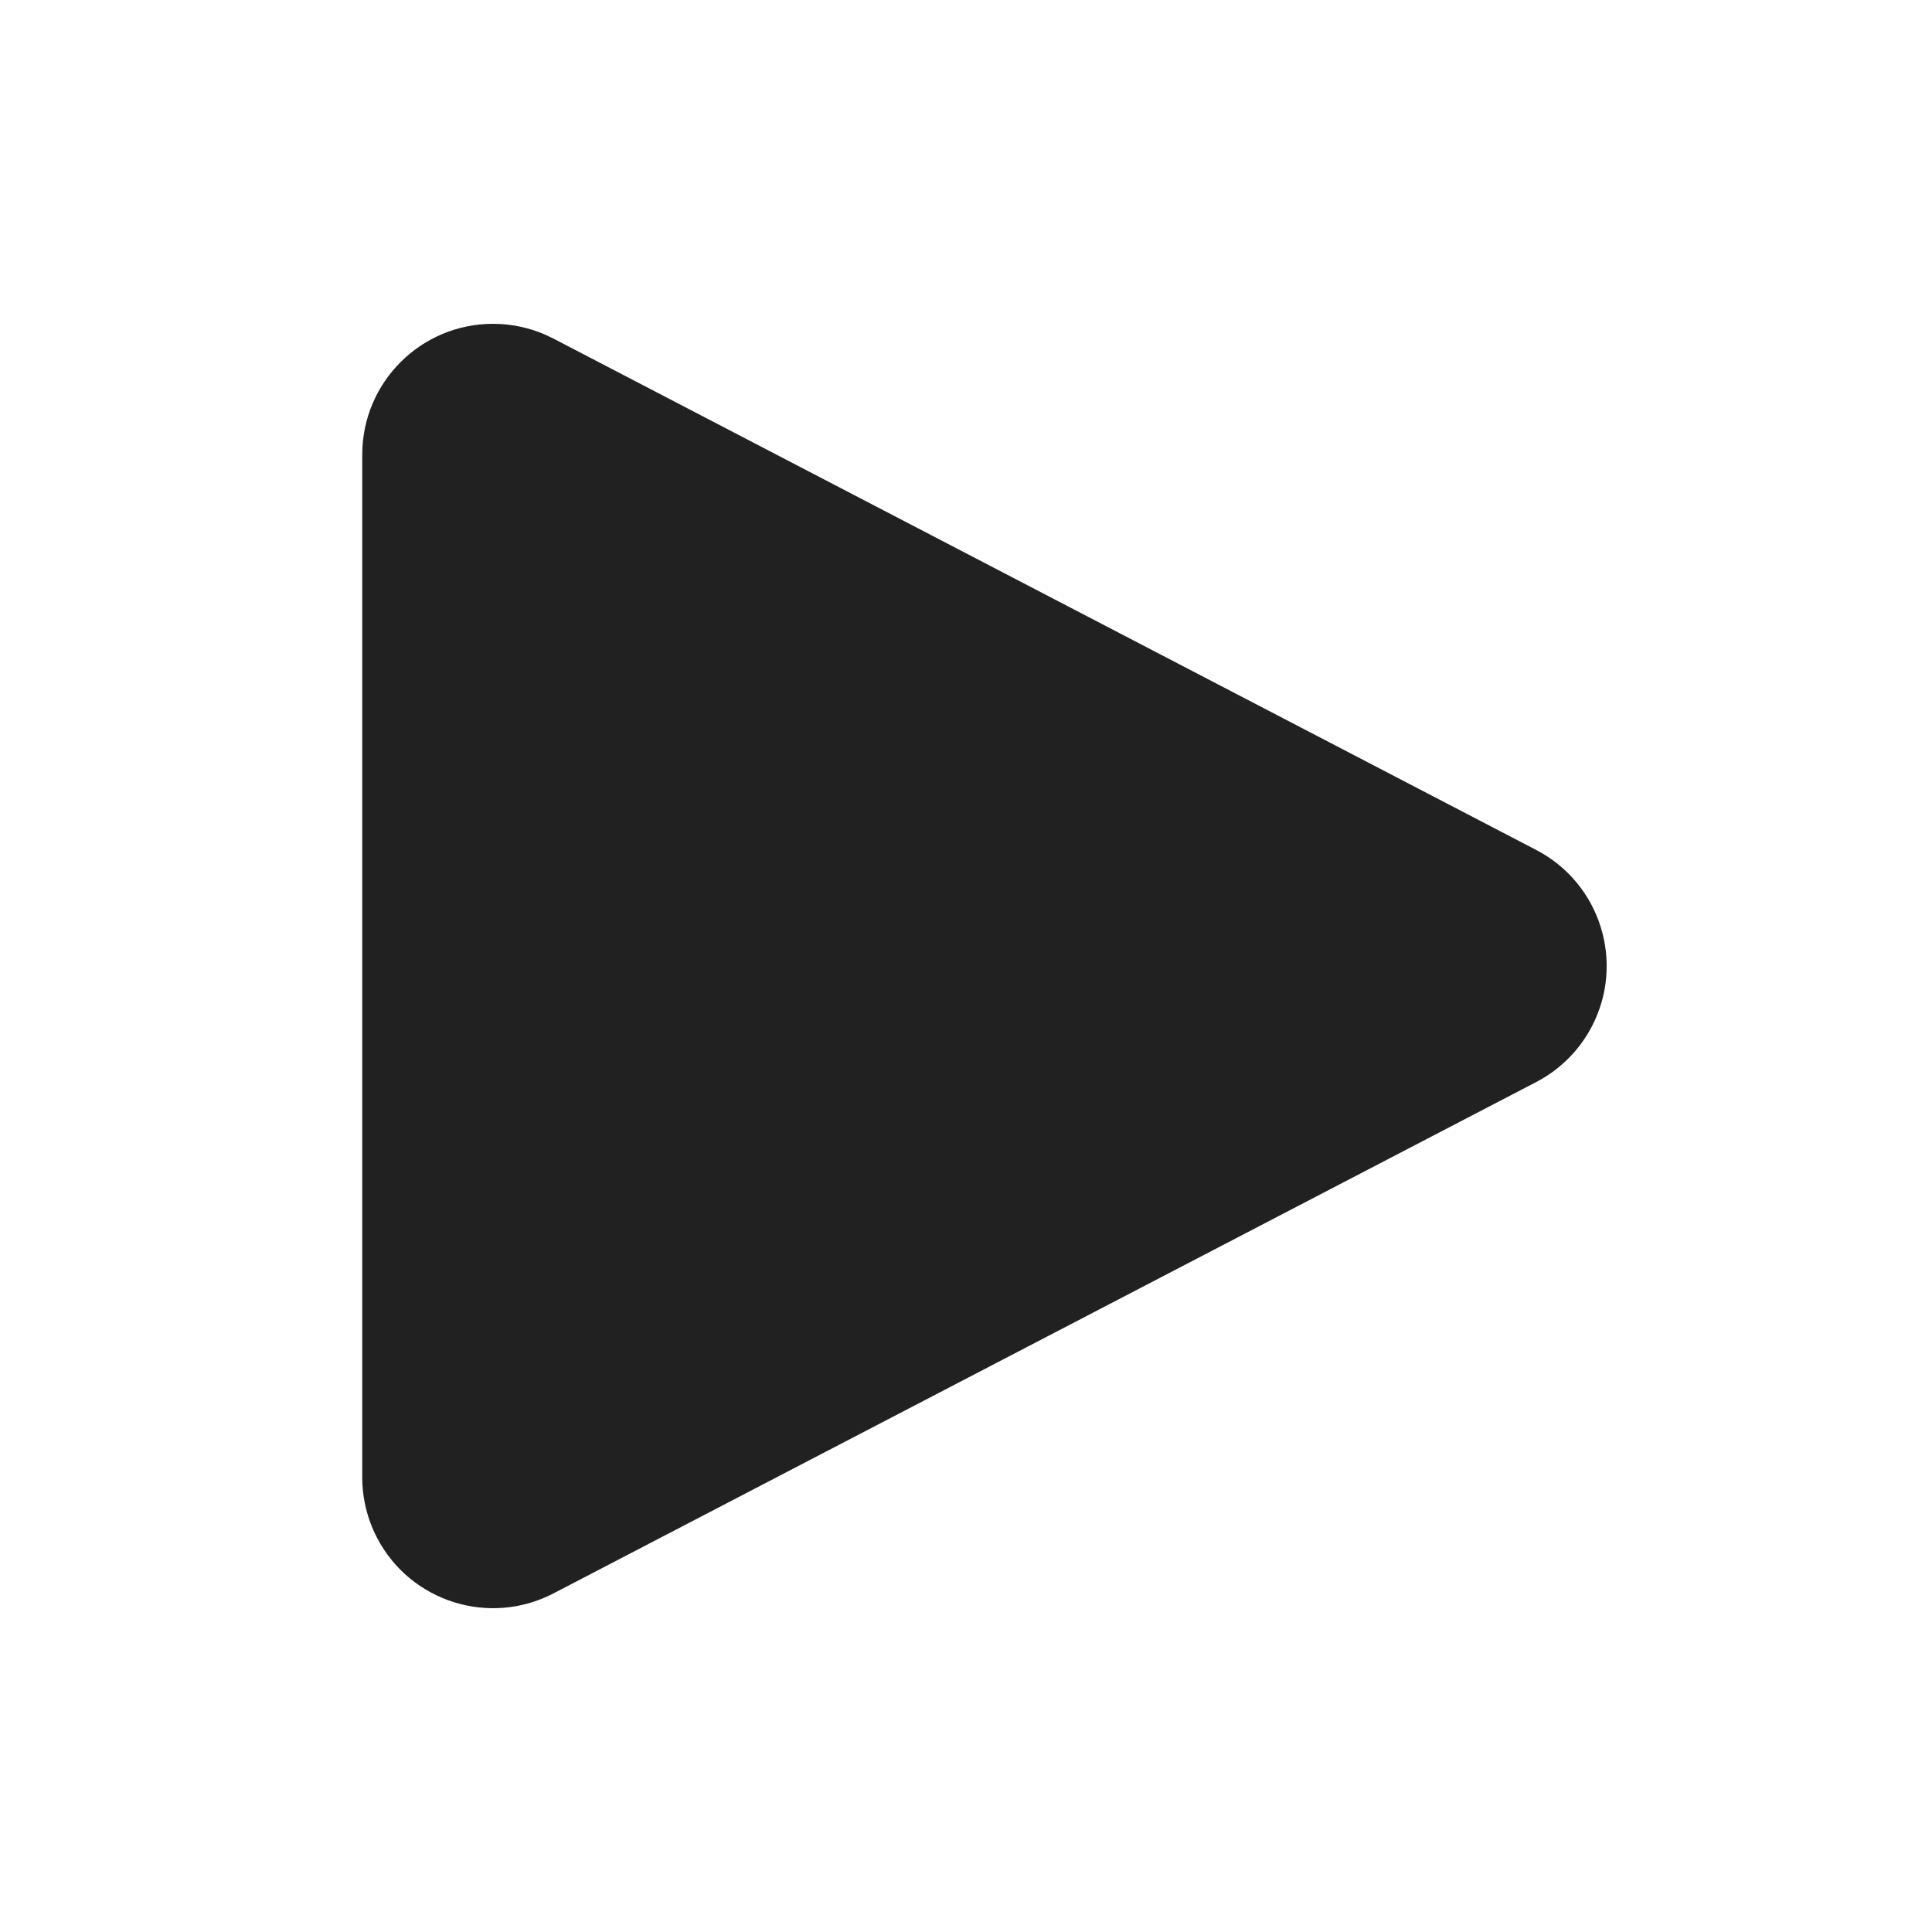
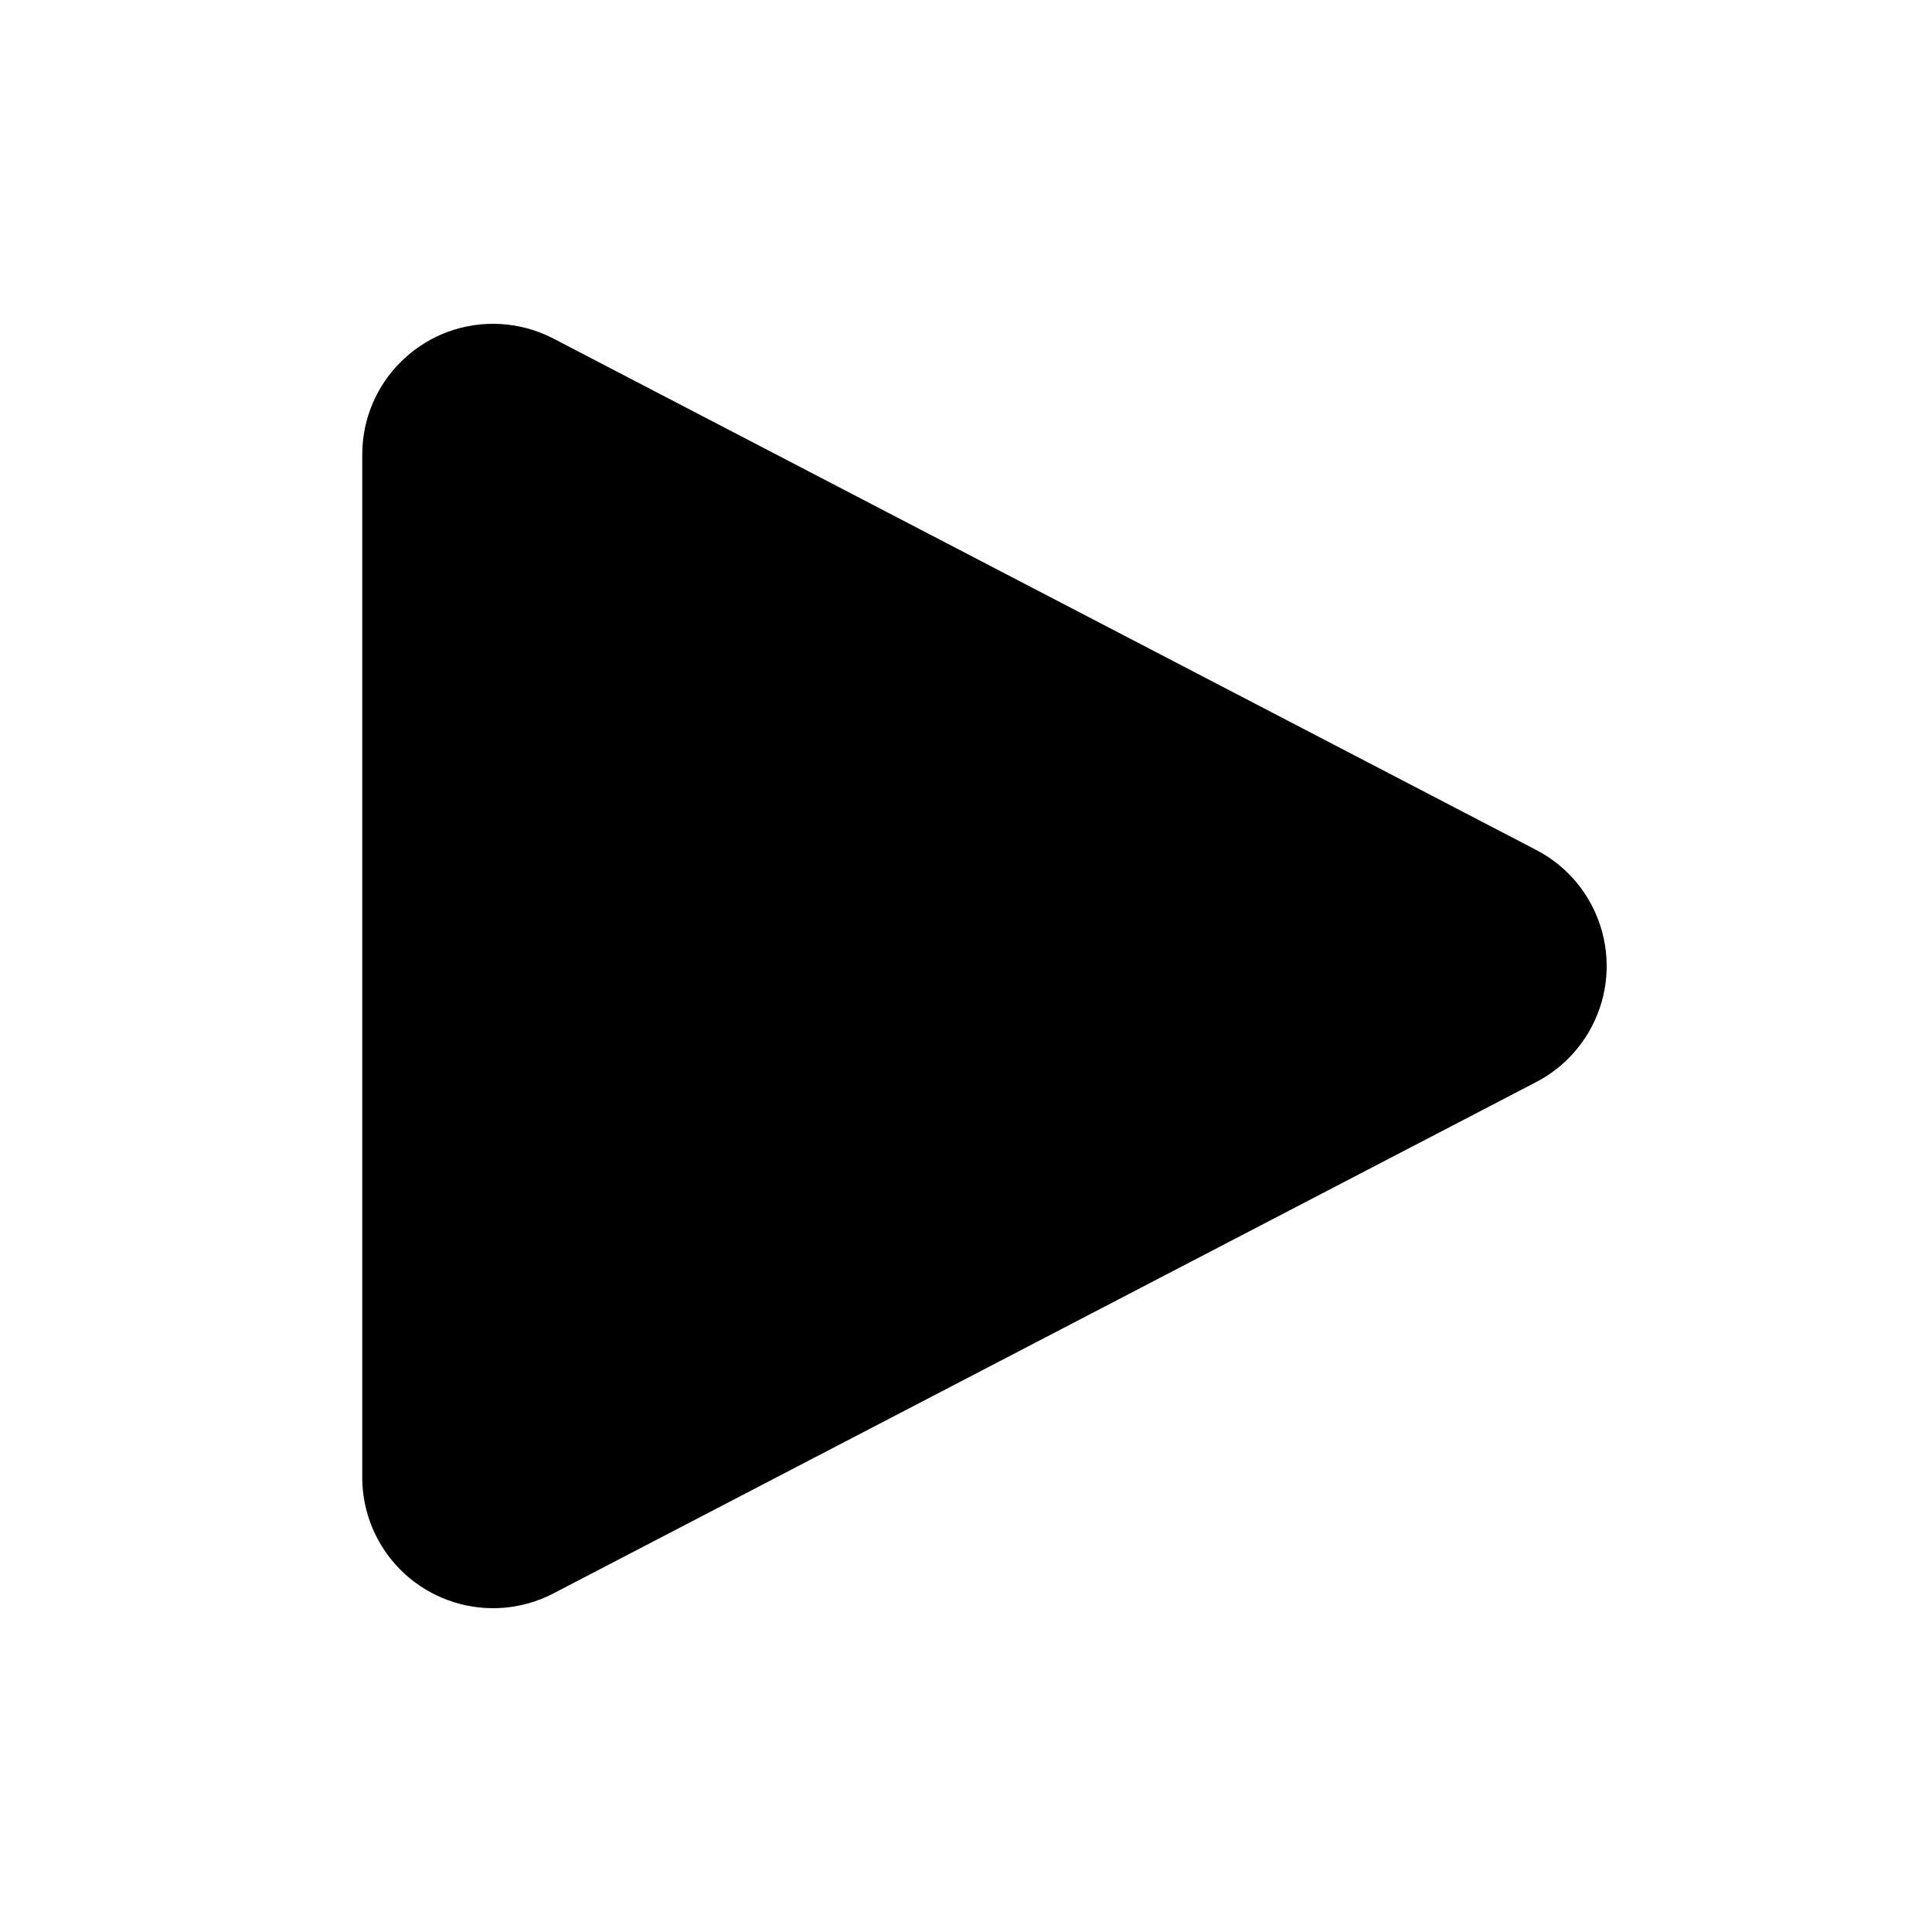
<svg xmlns="http://www.w3.org/2000/svg" width="48px" height="48px" viewBox="0 0 48 48" version="1.1">
-   <g id="🔍-Product-Icons" stroke="none" stroke-width="1" fill="none" fill-rule="evenodd">
-     <g id="ic_fluent_play_48_filled" fill="#212121" fill-rule="nonzero">
+   <g id="🔍-Product-Icons" stroke="none" stroke-width="1" fill-rule="evenodd">
+     <g id="ic_fluent_play_48_filled" fill-rule="nonzero">
      <path d="M13.75,8.412 L38.167,21.117 C39.759,21.945 40.379,23.908 39.55,25.5 C39.242,26.092 38.759,26.575 38.167,26.883 L13.75,39.588 C12.158,40.416 10.195,39.797 9.367,38.205 C9.126,37.742 9,37.227 9,36.705 L9,11.295 C9,9.5 10.455,8.045 12.25,8.045 C12.698,8.045 13.14,8.138 13.549,8.316 L13.75,8.412 Z" id="🎨-Color" />
    </g>
  </g>
</svg>
